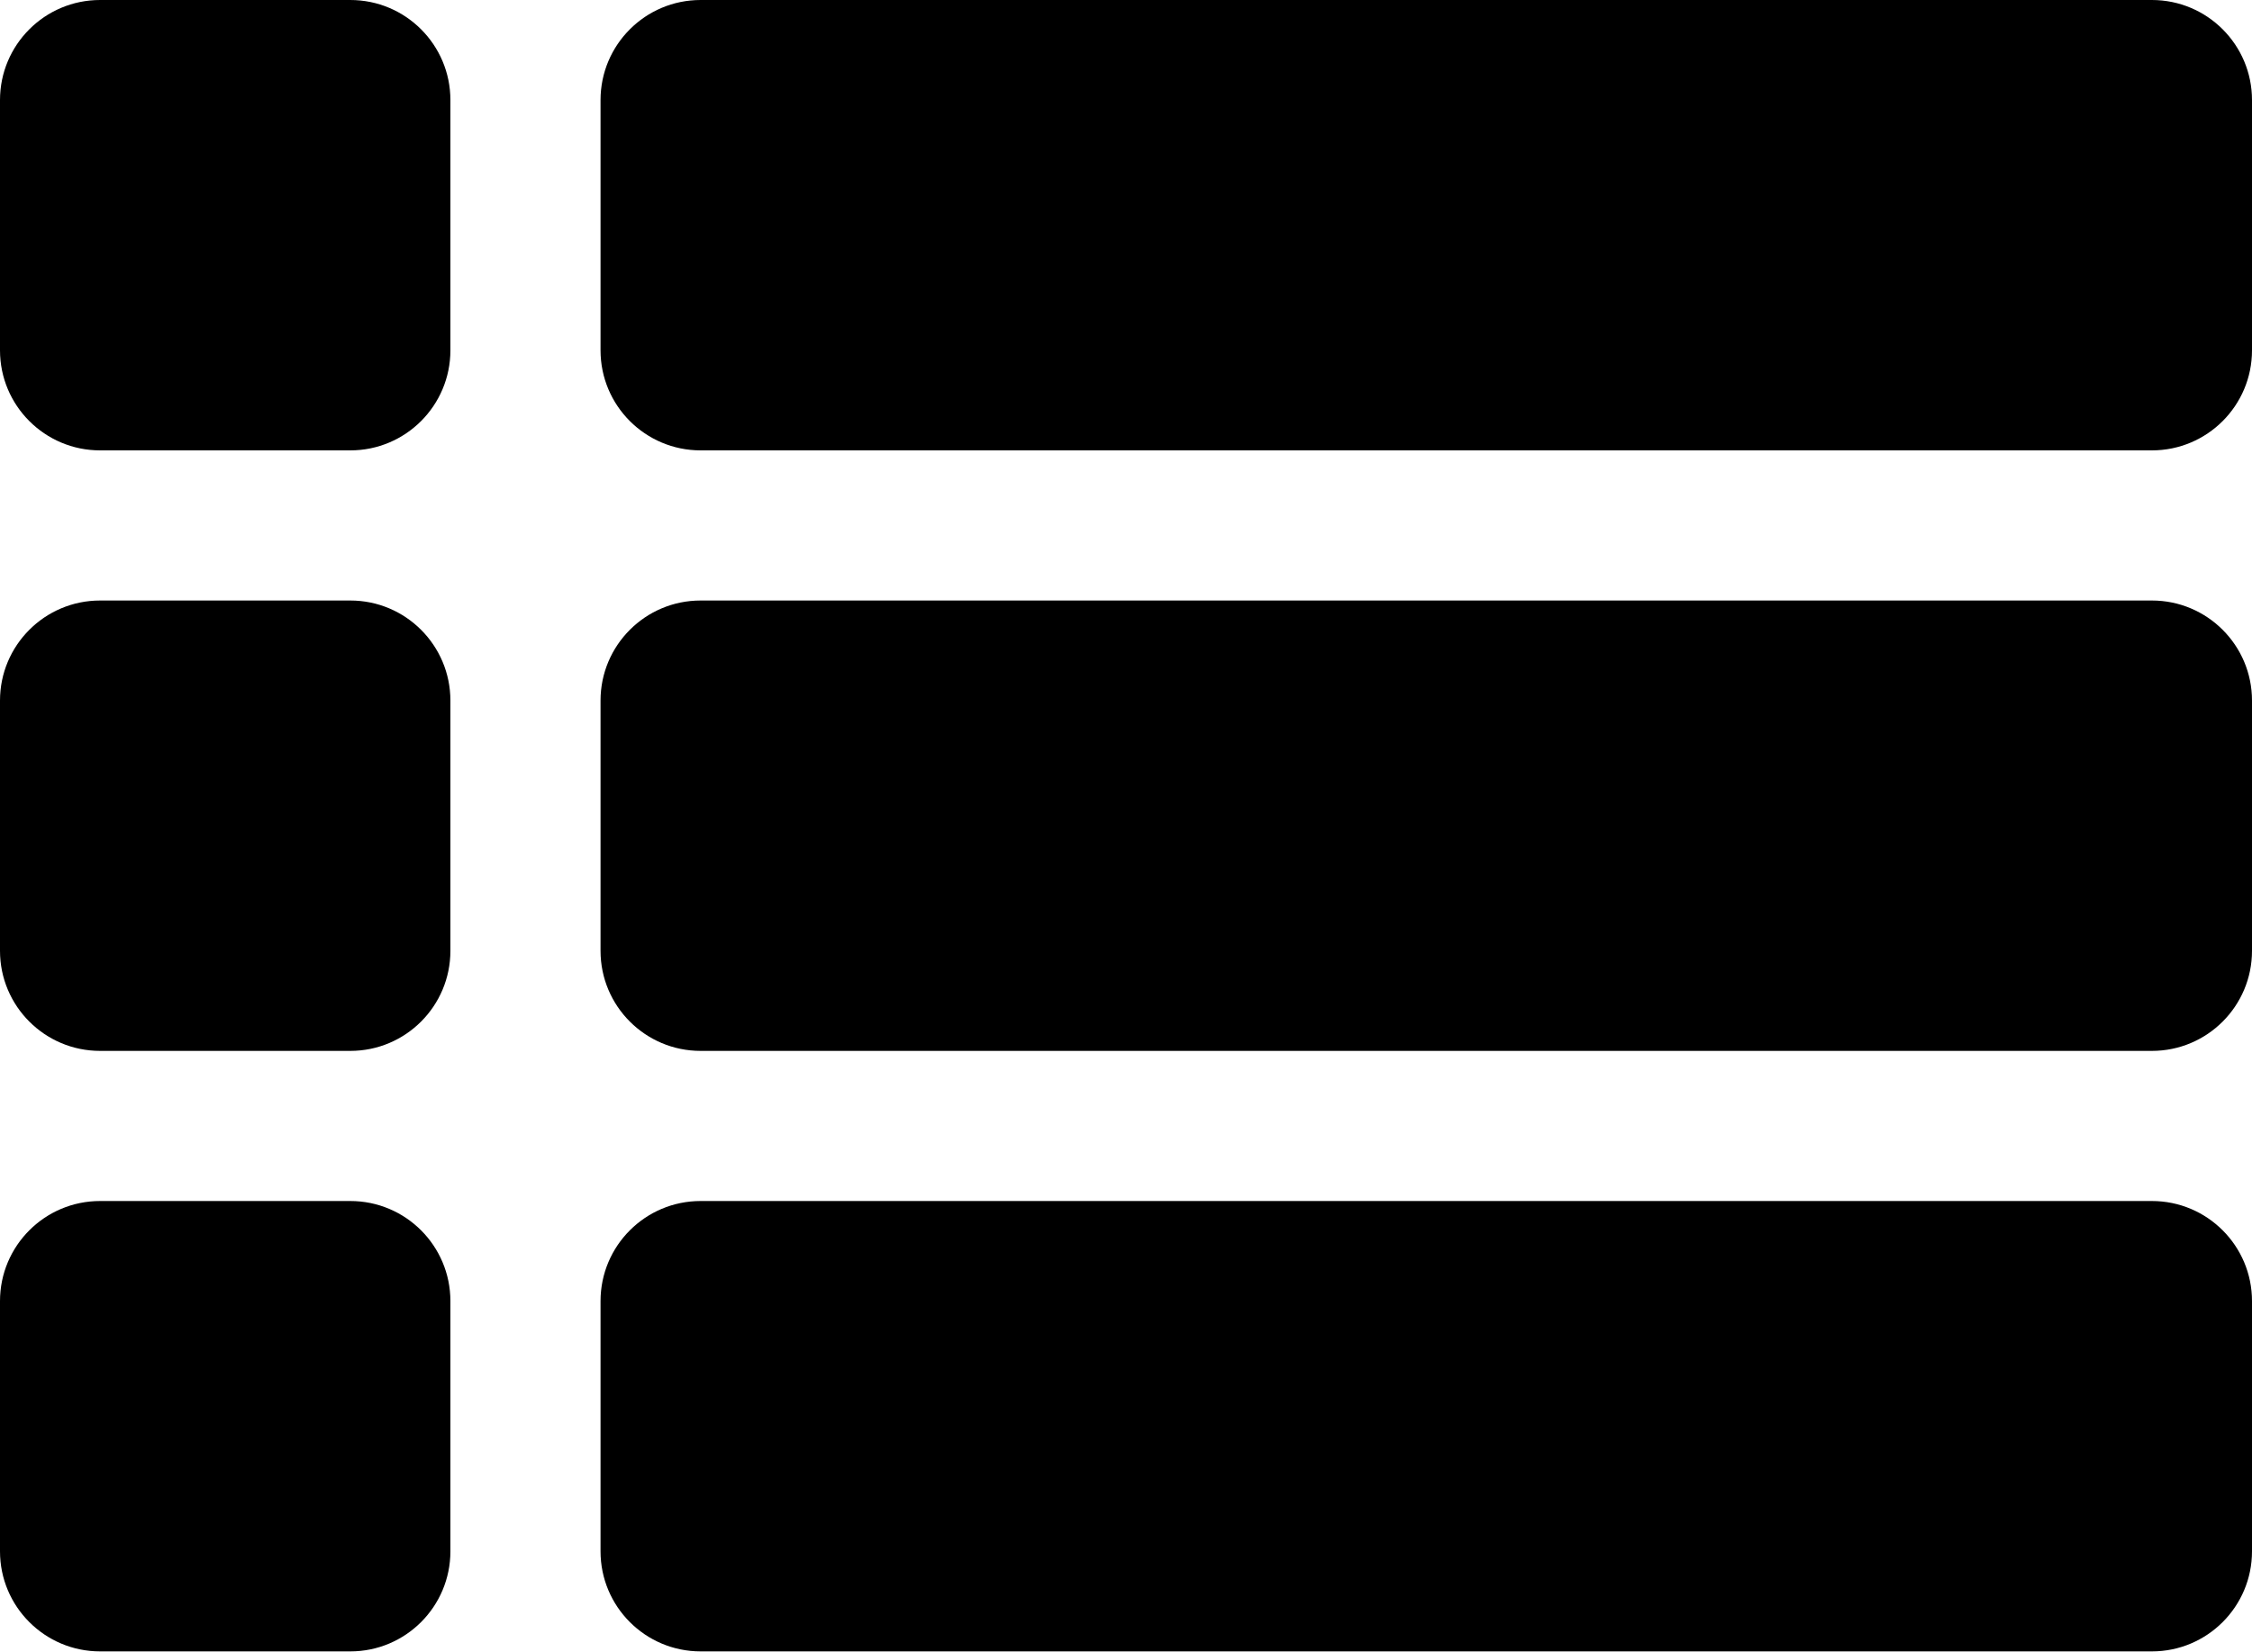
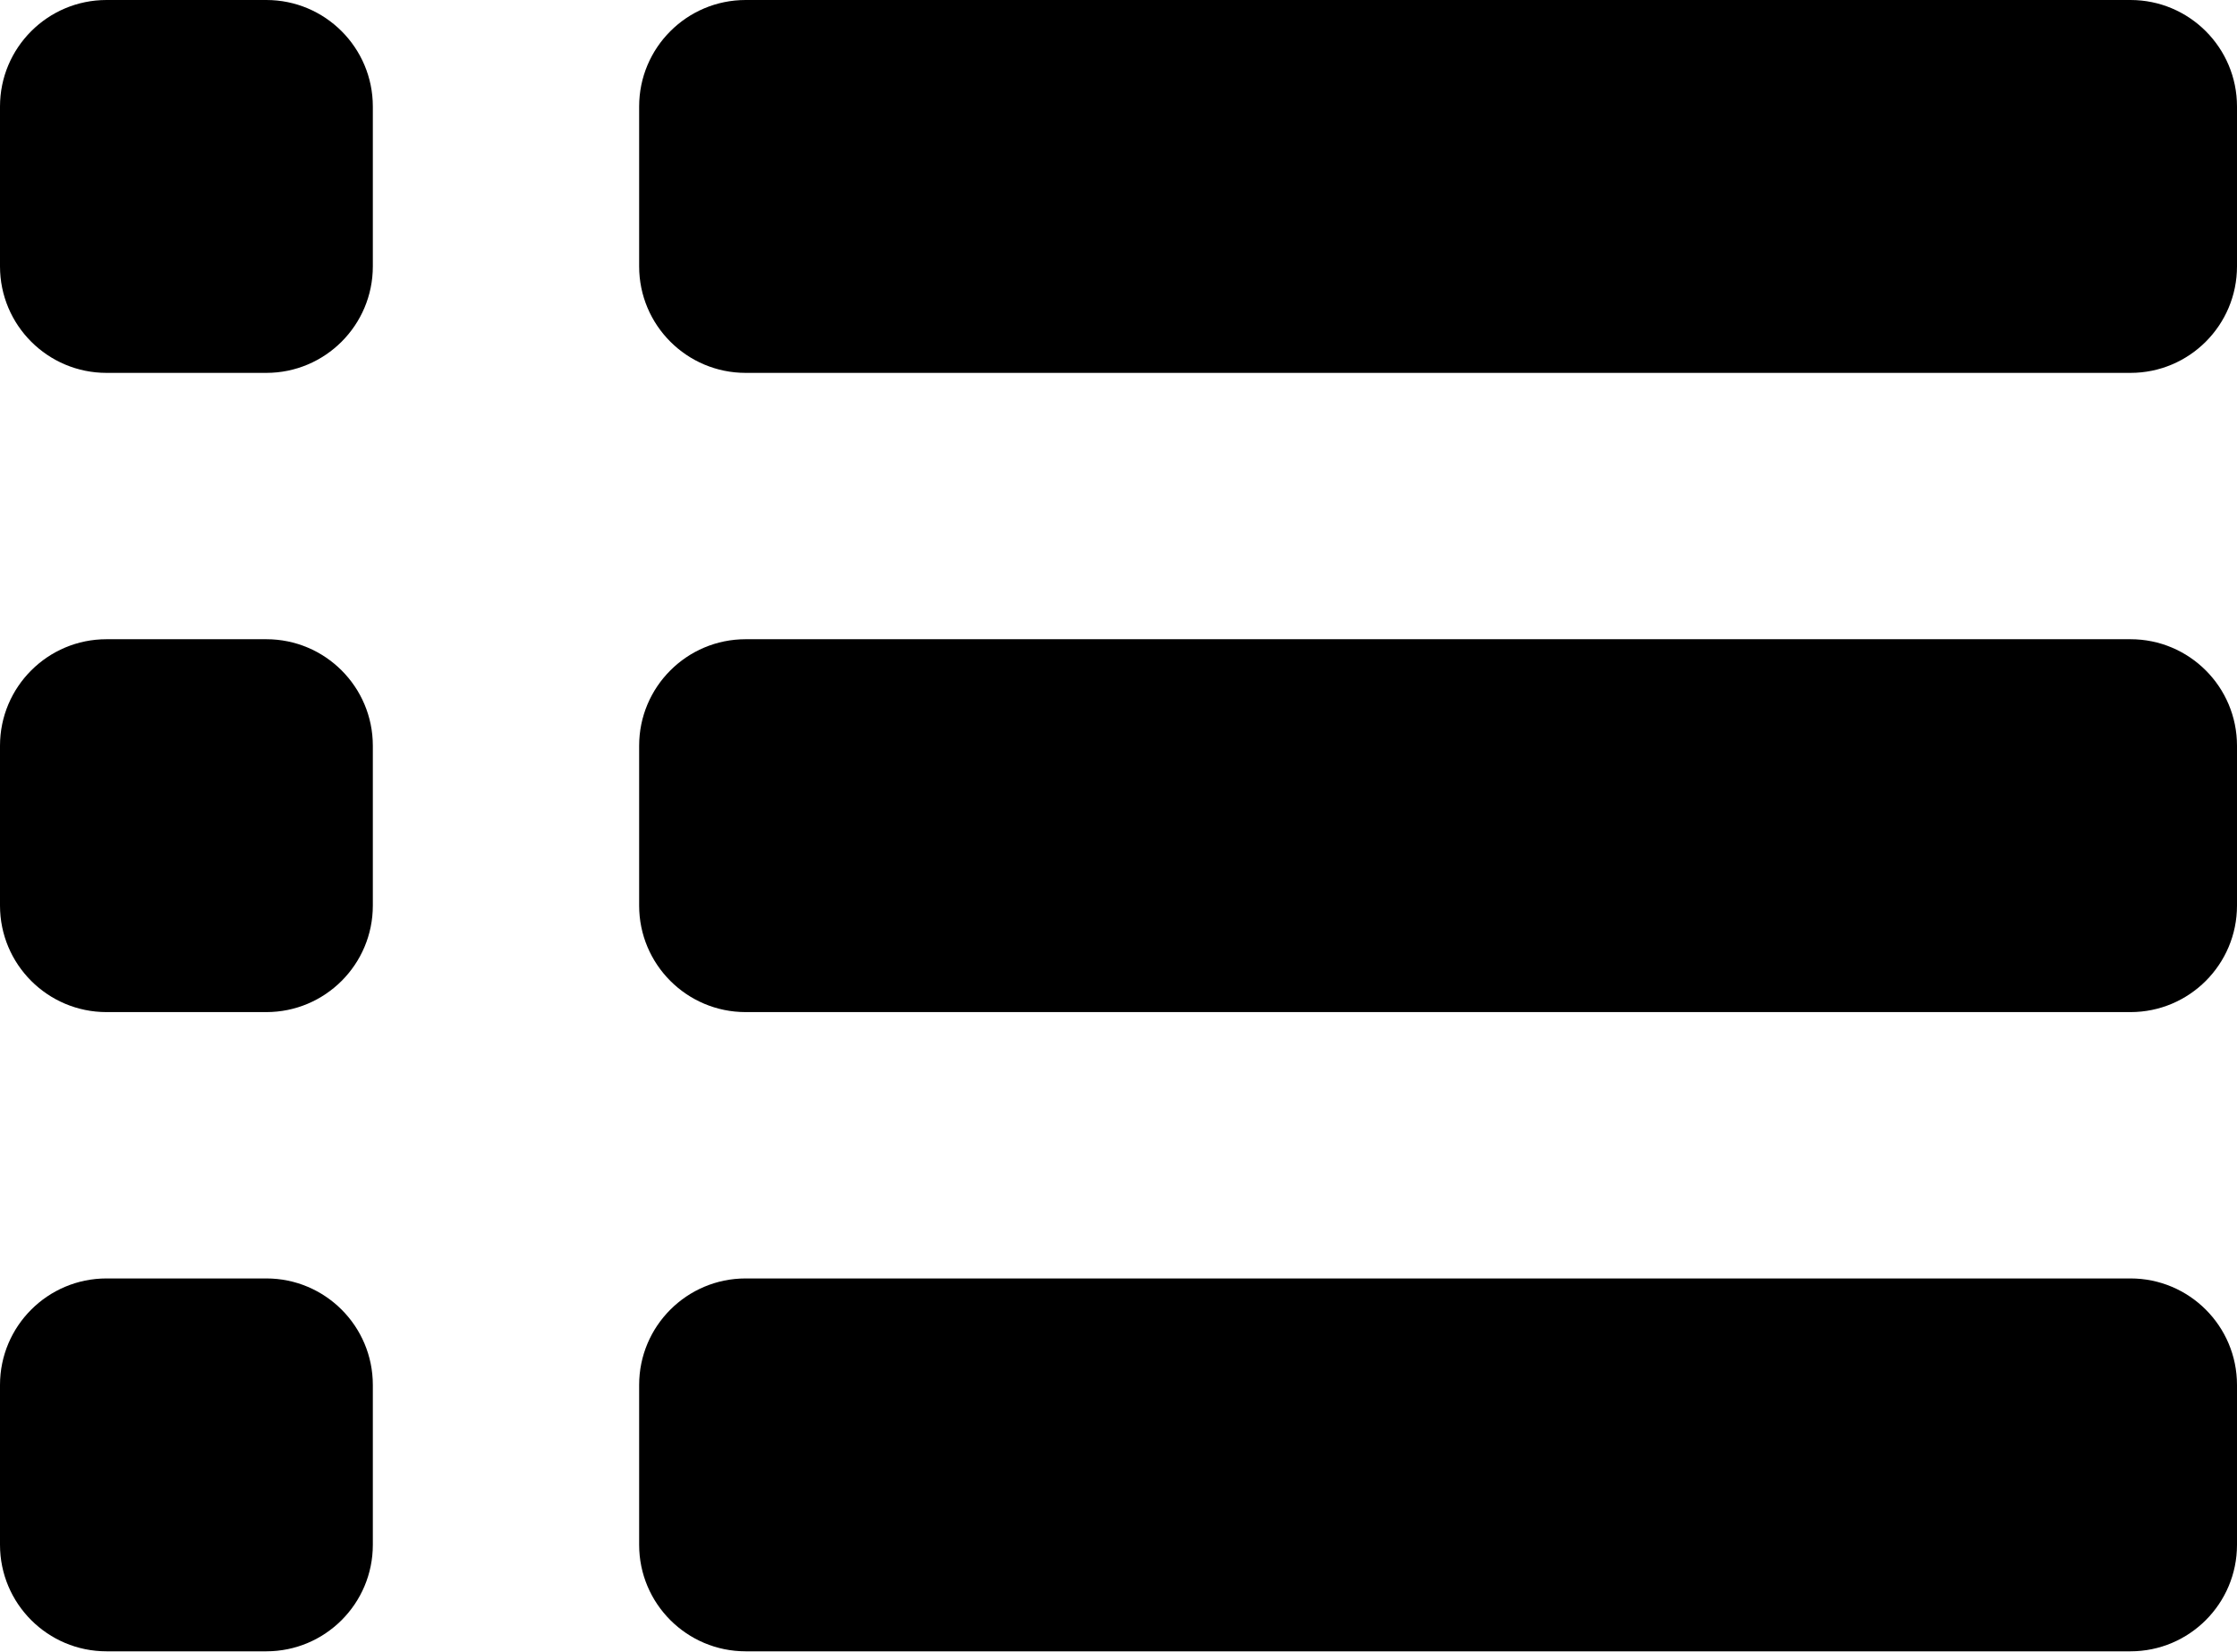
- <svg xmlns="http://www.w3.org/2000/svg" width="45px" height="33px" viewBox="0 0 45 33" version="1.1">
+ <svg xmlns="http://www.w3.org/2000/svg" width="42px" height="31px" viewBox="0 0 42 31" version="1.1">
  <defs />
  <g id="Page-1" stroke="none" stroke-width="1" fill="none" fill-rule="evenodd">
-     <g id="Artboard-4" transform="translate(-8, -14)" fill="#000000">
-       <g id="list-icon" transform="translate(8, 14)">
-         <rect id="Rectangle" x="12" y="0" width="33" height="9" rx="2" />
-         <rect id="Rectangle-4" x="12" y="12" width="33" height="9" rx="2" />
-         <rect id="Rectangle-4-Copy" x="12" y="24" width="33" height="9" rx="2" />
-         <rect id="Rectangle-5" x="0" y="0" width="9" height="9" rx="2" />
-         <rect id="Rectangle-5-Copy" x="0" y="12" width="9" height="9" rx="2" />
-         <rect id="Rectangle-5-Copy-2" x="0" y="24" width="9" height="9" rx="2" />
+     <g id="Artboard-4" transform="translate(-9, -14)" fill="#000000">
+       <g id="list-icon" transform="translate(9, 14)">
+         <rect id="Rectangle" x="12" y="0" width="30" height="7" rx="2" />
+         <rect id="Rectangle-4" x="12" y="12" width="30" height="7" rx="2" />
+         <rect id="Rectangle-4-Copy" x="12" y="24" width="30" height="7" rx="2" />
+         <rect id="Rectangle-5" x="0" y="0" width="7" height="7" rx="2" />
+         <rect id="Rectangle-5-Copy" x="0" y="12" width="7" height="7" rx="2" />
+         <rect id="Rectangle-5-Copy-2" x="0" y="24" width="7" height="7" rx="2" />
      </g>
    </g>
  </g>
</svg>
